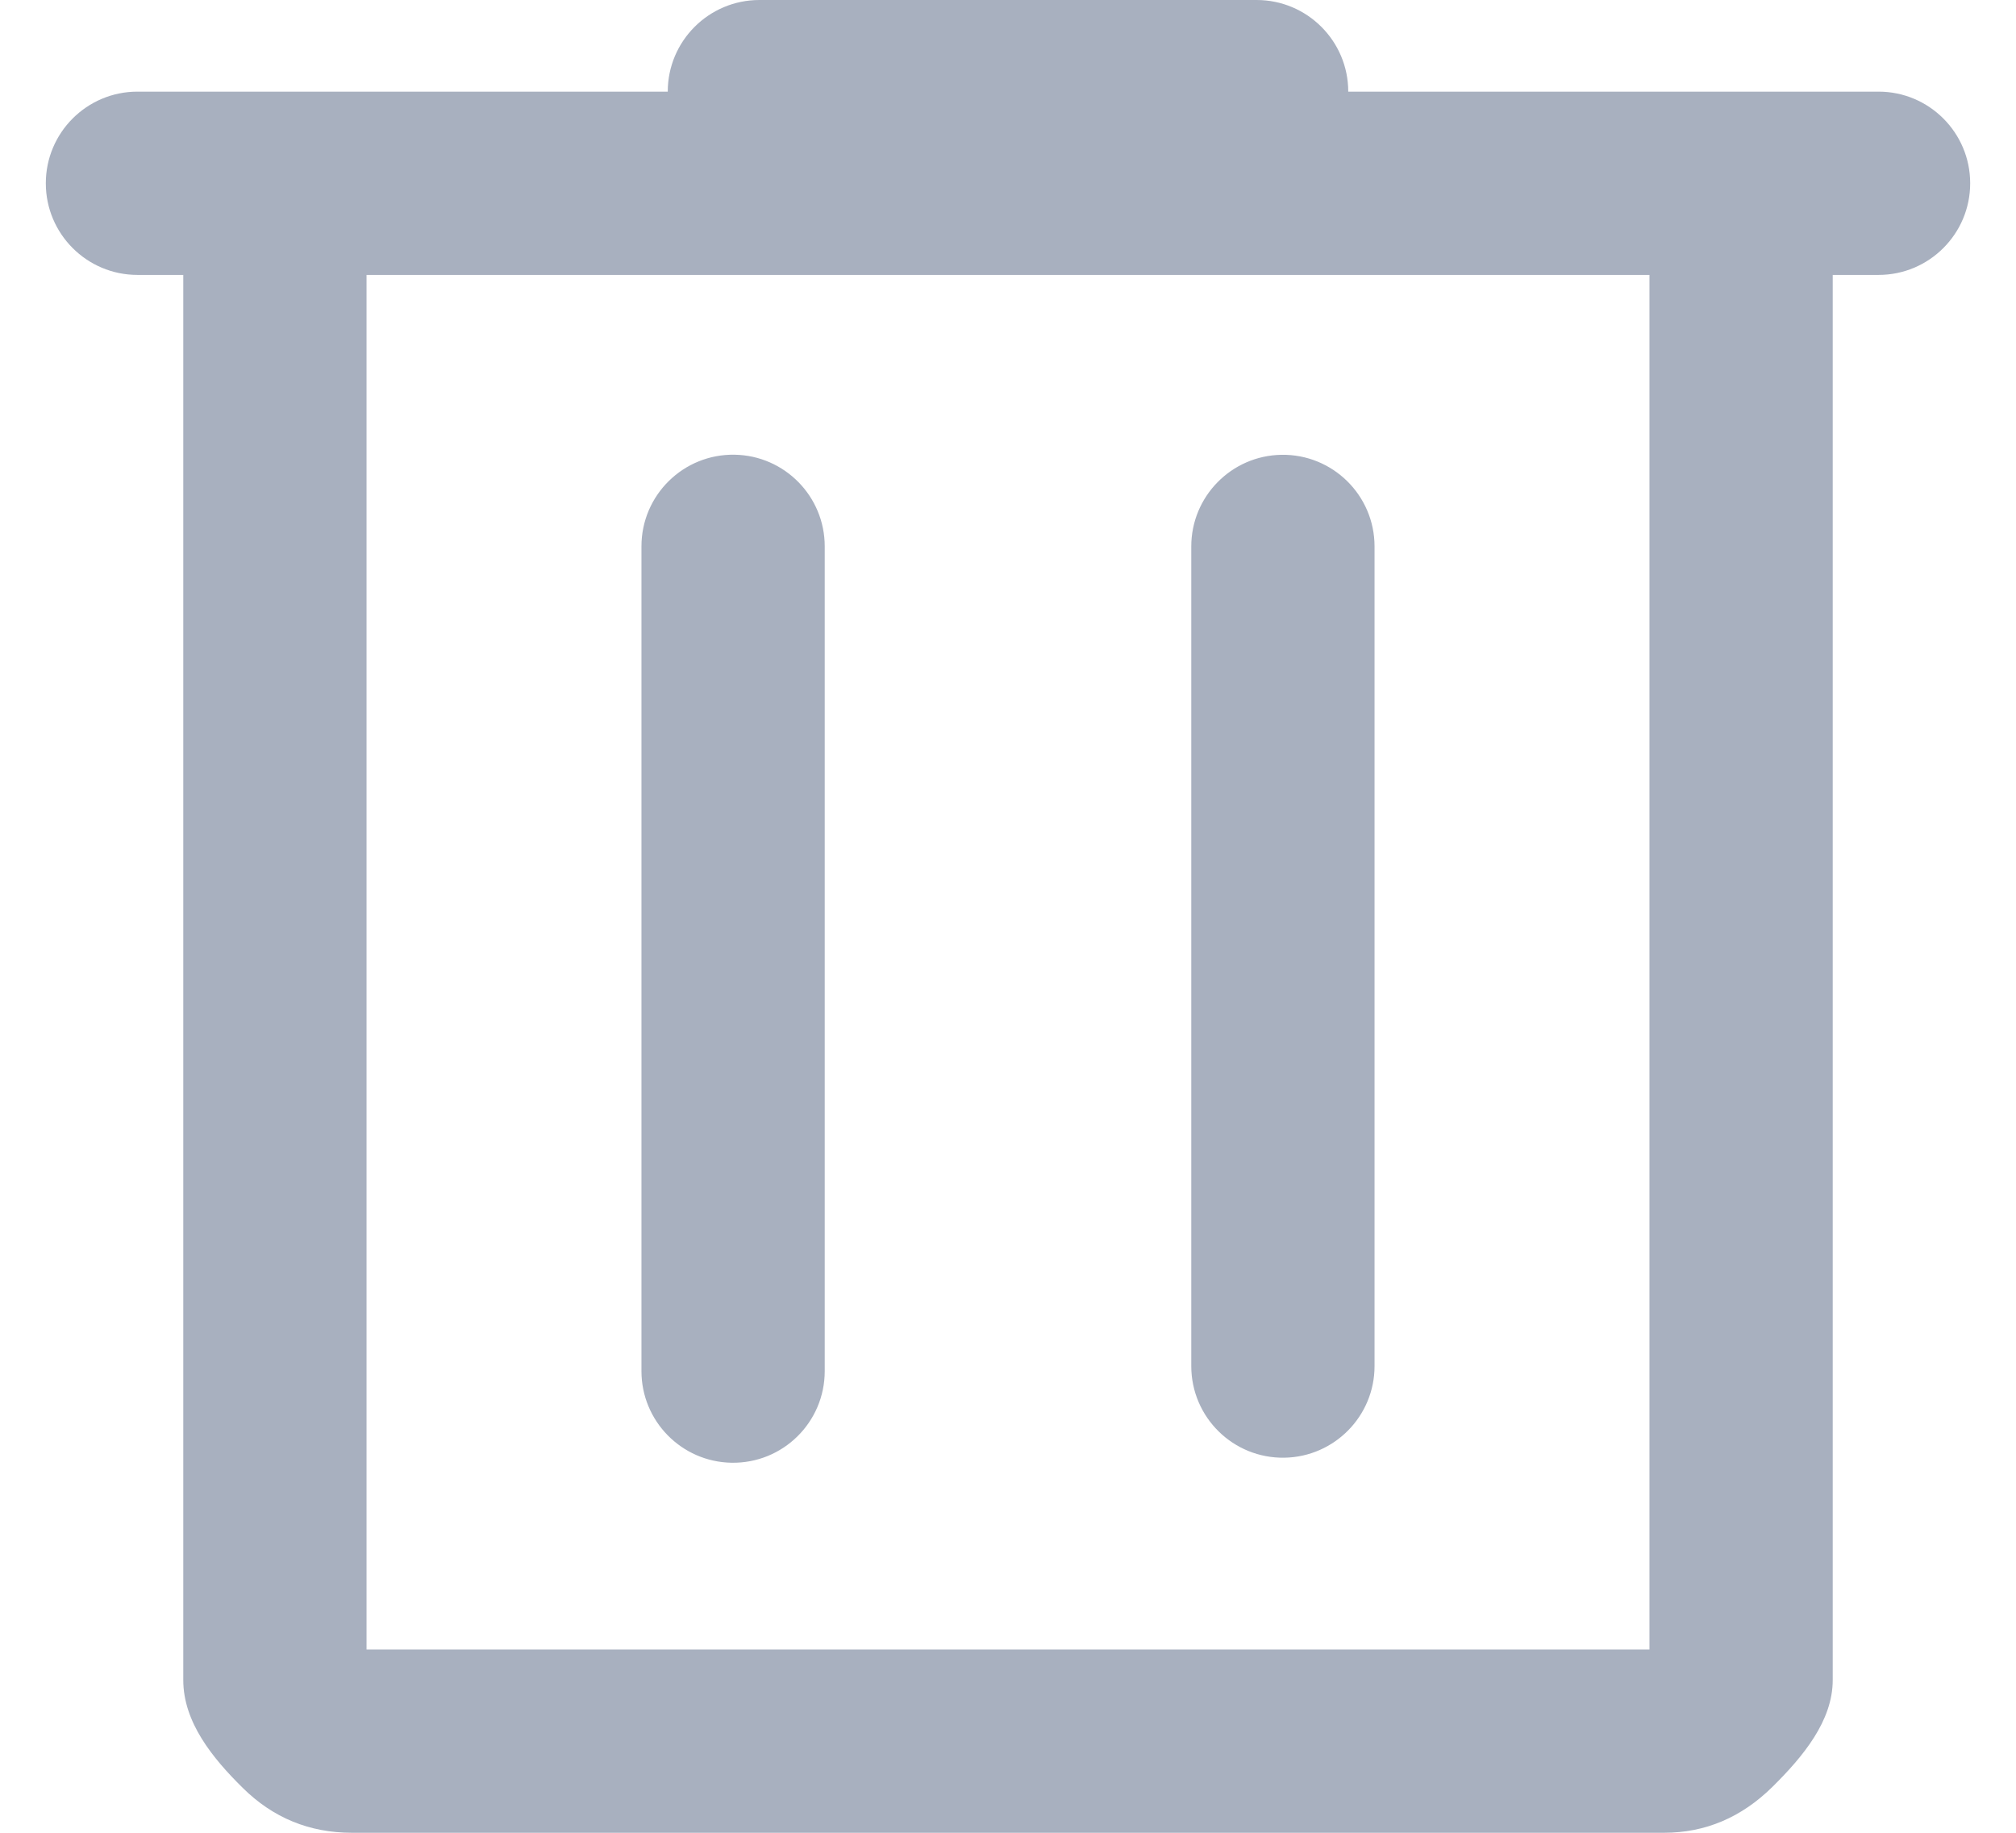
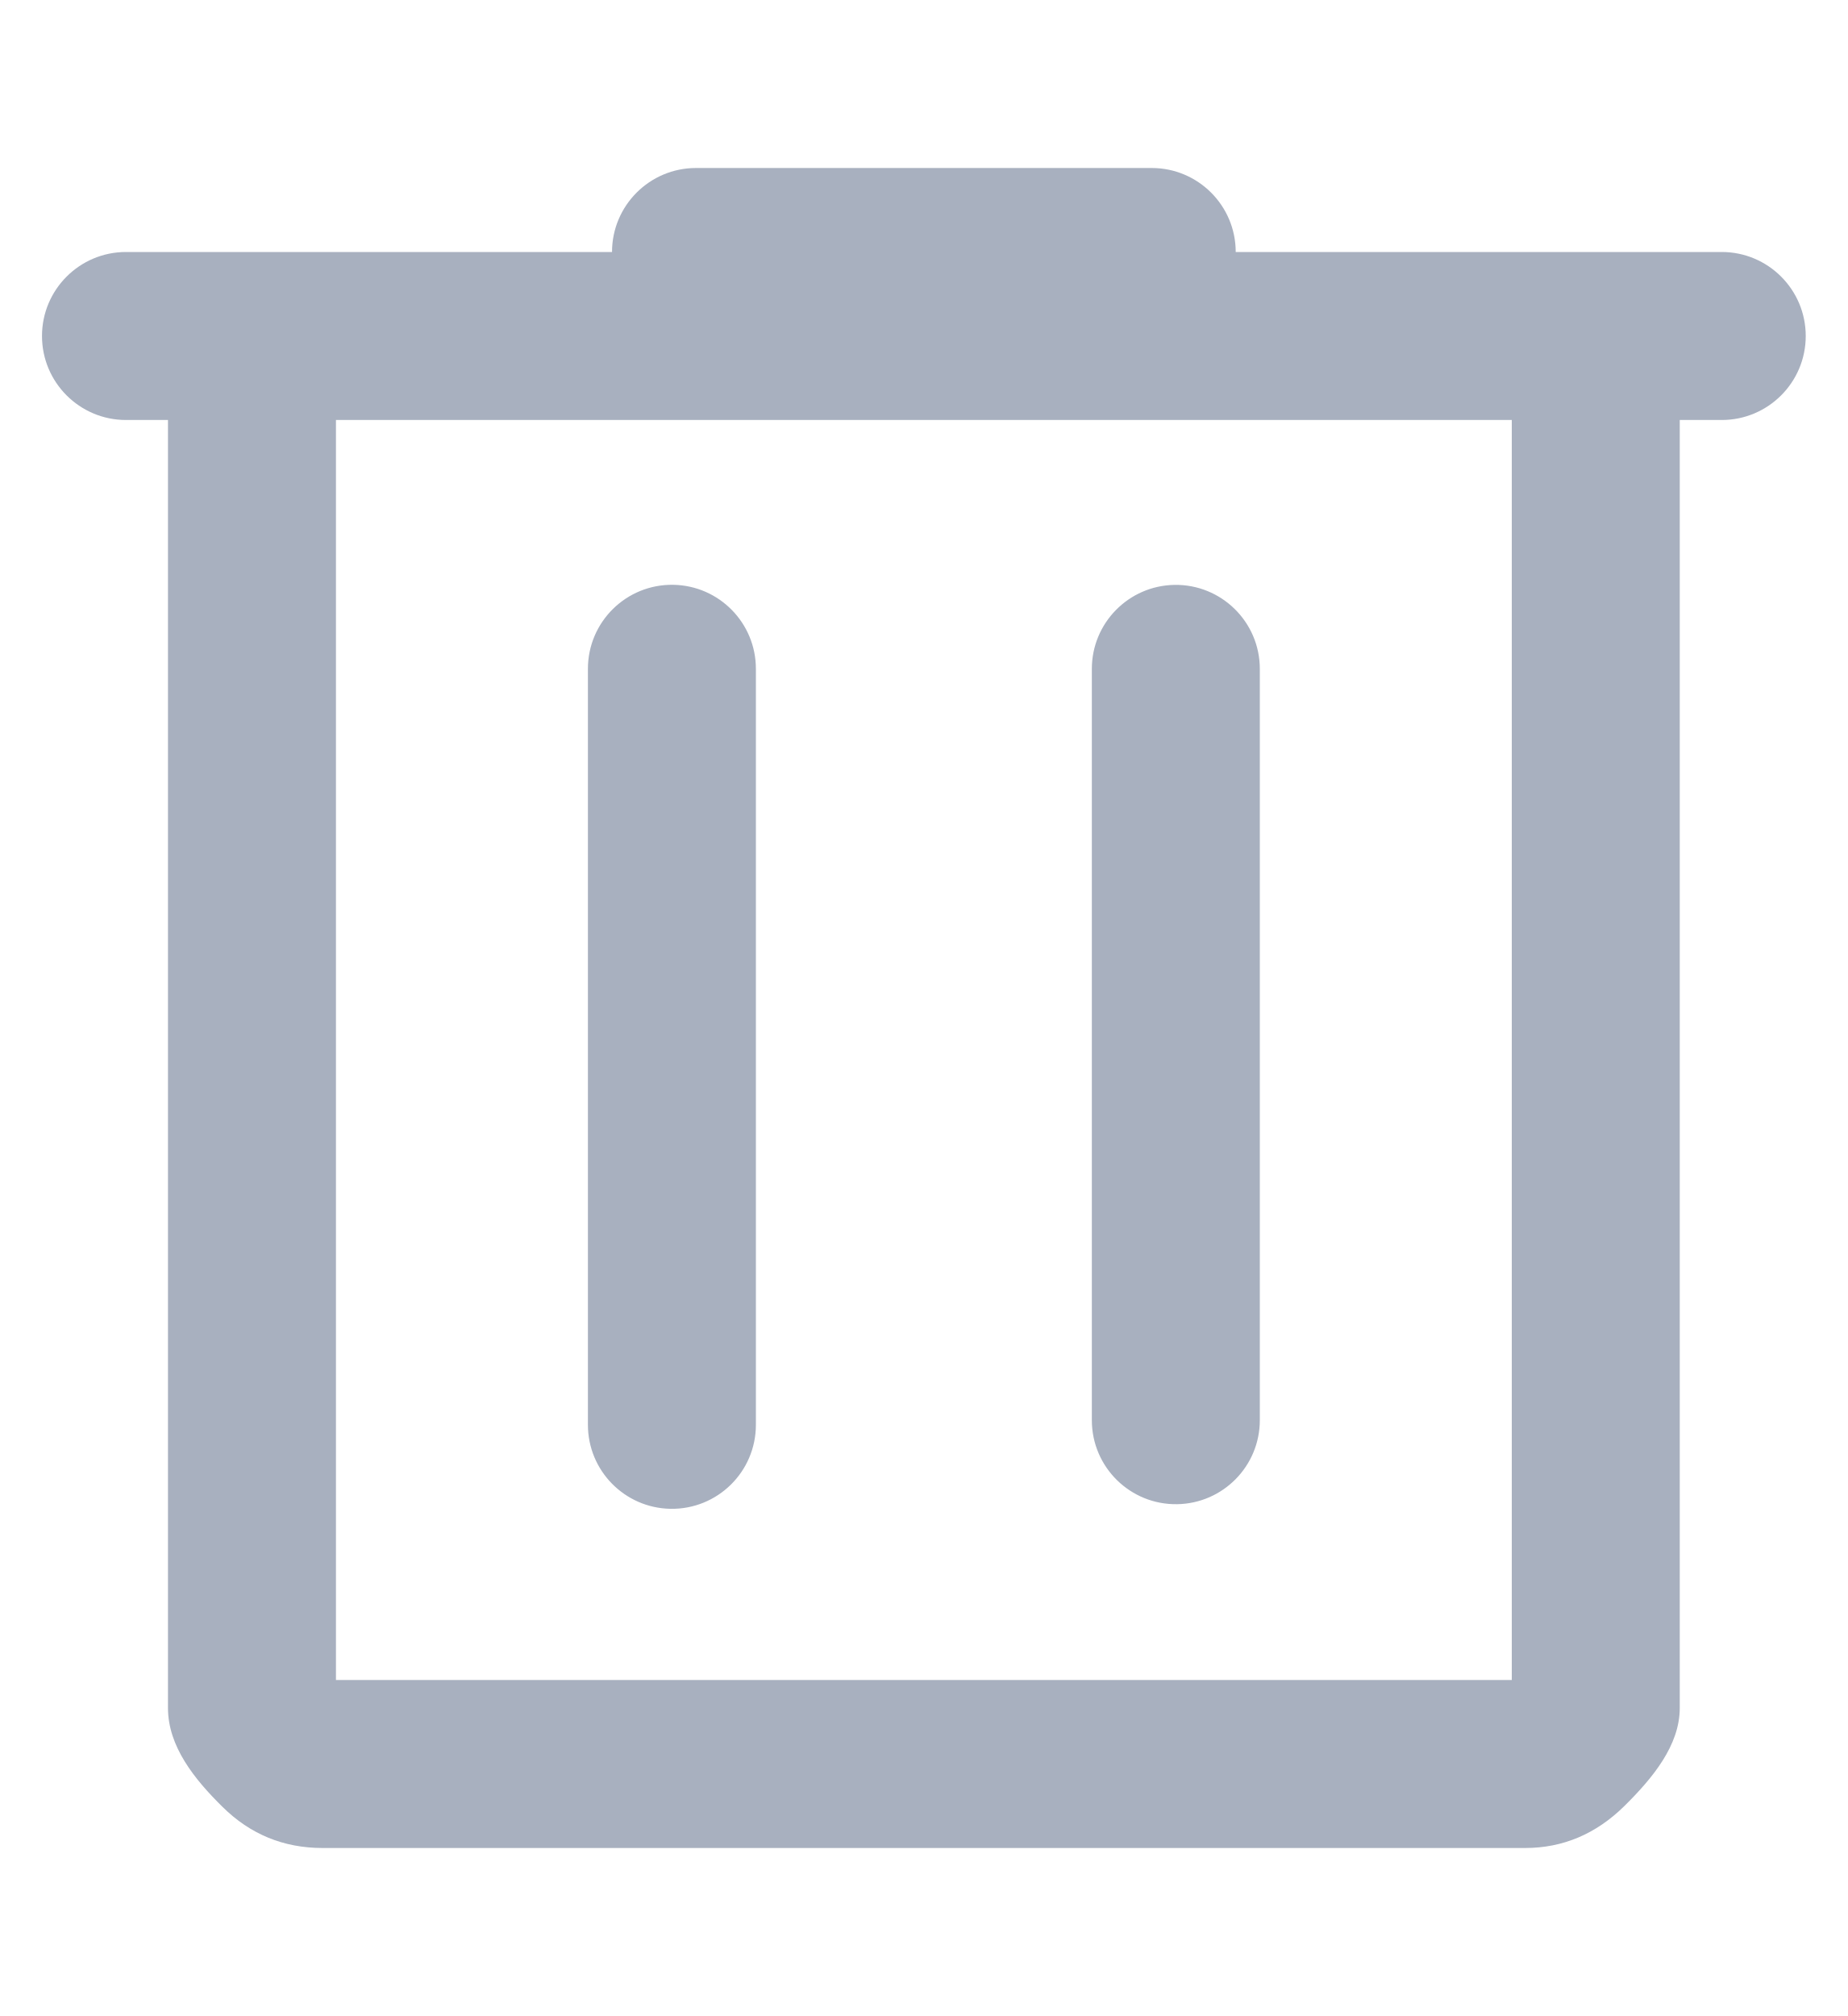
- <svg xmlns="http://www.w3.org/2000/svg" width="22" height="20" viewBox="0 0 22 20" fill="none">
+ <svg xmlns="http://www.w3.org/2000/svg" width="22" height="24" viewBox="0 0 22 20" fill="none">
  <path d="M3.841 20C3.377 20 2.979 19.837 2.649 19.51C2.318 19.184 2 18.792 2 18.333V3H1.5C0.948 3 0.5 2.552 0.5 2C0.5 1.448 0.948 1 1.5 1H7.287C7.287 0.448 7.735 0 8.287 0H13.713C14.265 0 14.713 0.448 14.713 1H20.5C21.052 1 21.5 1.448 21.5 2C21.5 2.552 21.052 3 20.5 3H20V18.333C20 18.778 19.678 19.167 19.341 19.5C19.003 19.833 18.609 20 18.159 20H3.841ZM18 3H4V18H18V3ZM7 14.962C7 15.507 7.437 15.952 7.982 15.962C8.542 15.972 9 15.521 9 14.962V5.962C9 5.417 8.563 4.972 8.018 4.962C7.458 4.952 7 5.403 7 5.962V14.962ZM13 14.907C13 15.467 13.459 15.917 14.018 15.907C14.563 15.897 15 15.452 15 14.907V5.963C15 5.404 14.541 4.953 13.982 4.963C13.437 4.973 13 5.418 13 5.963V14.907Z" fill="#A8B0BF" />
</svg>
